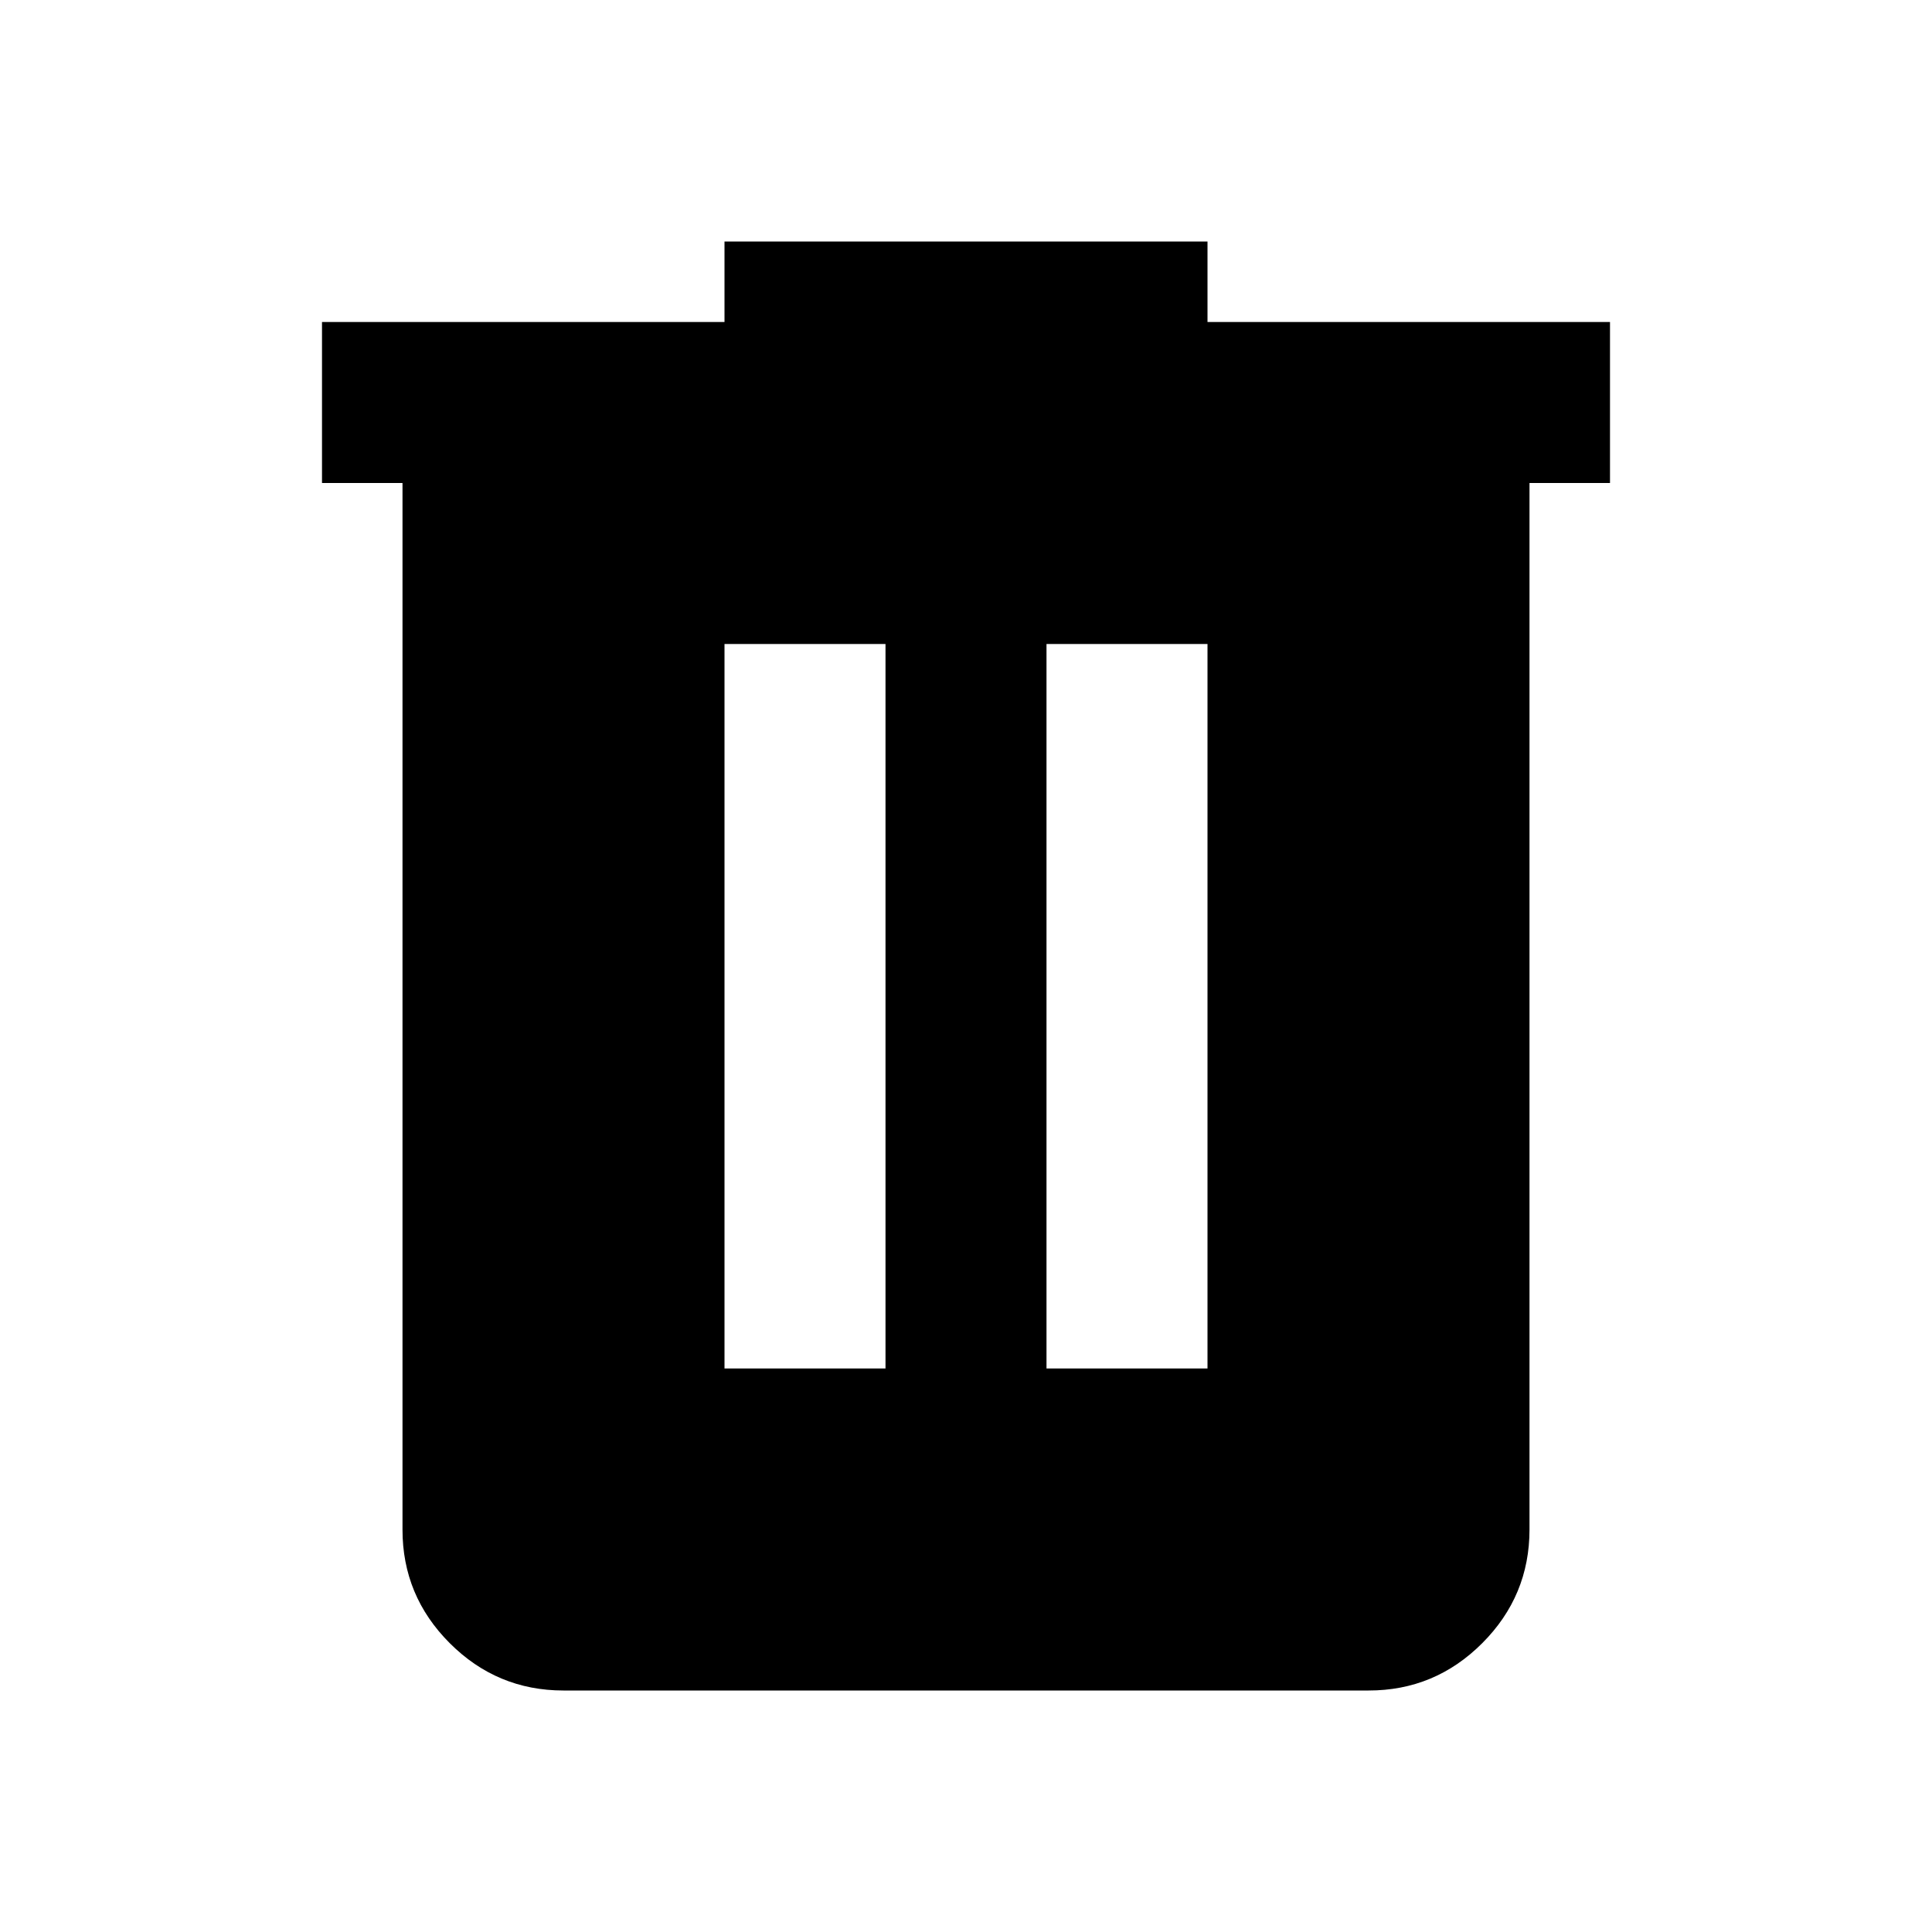
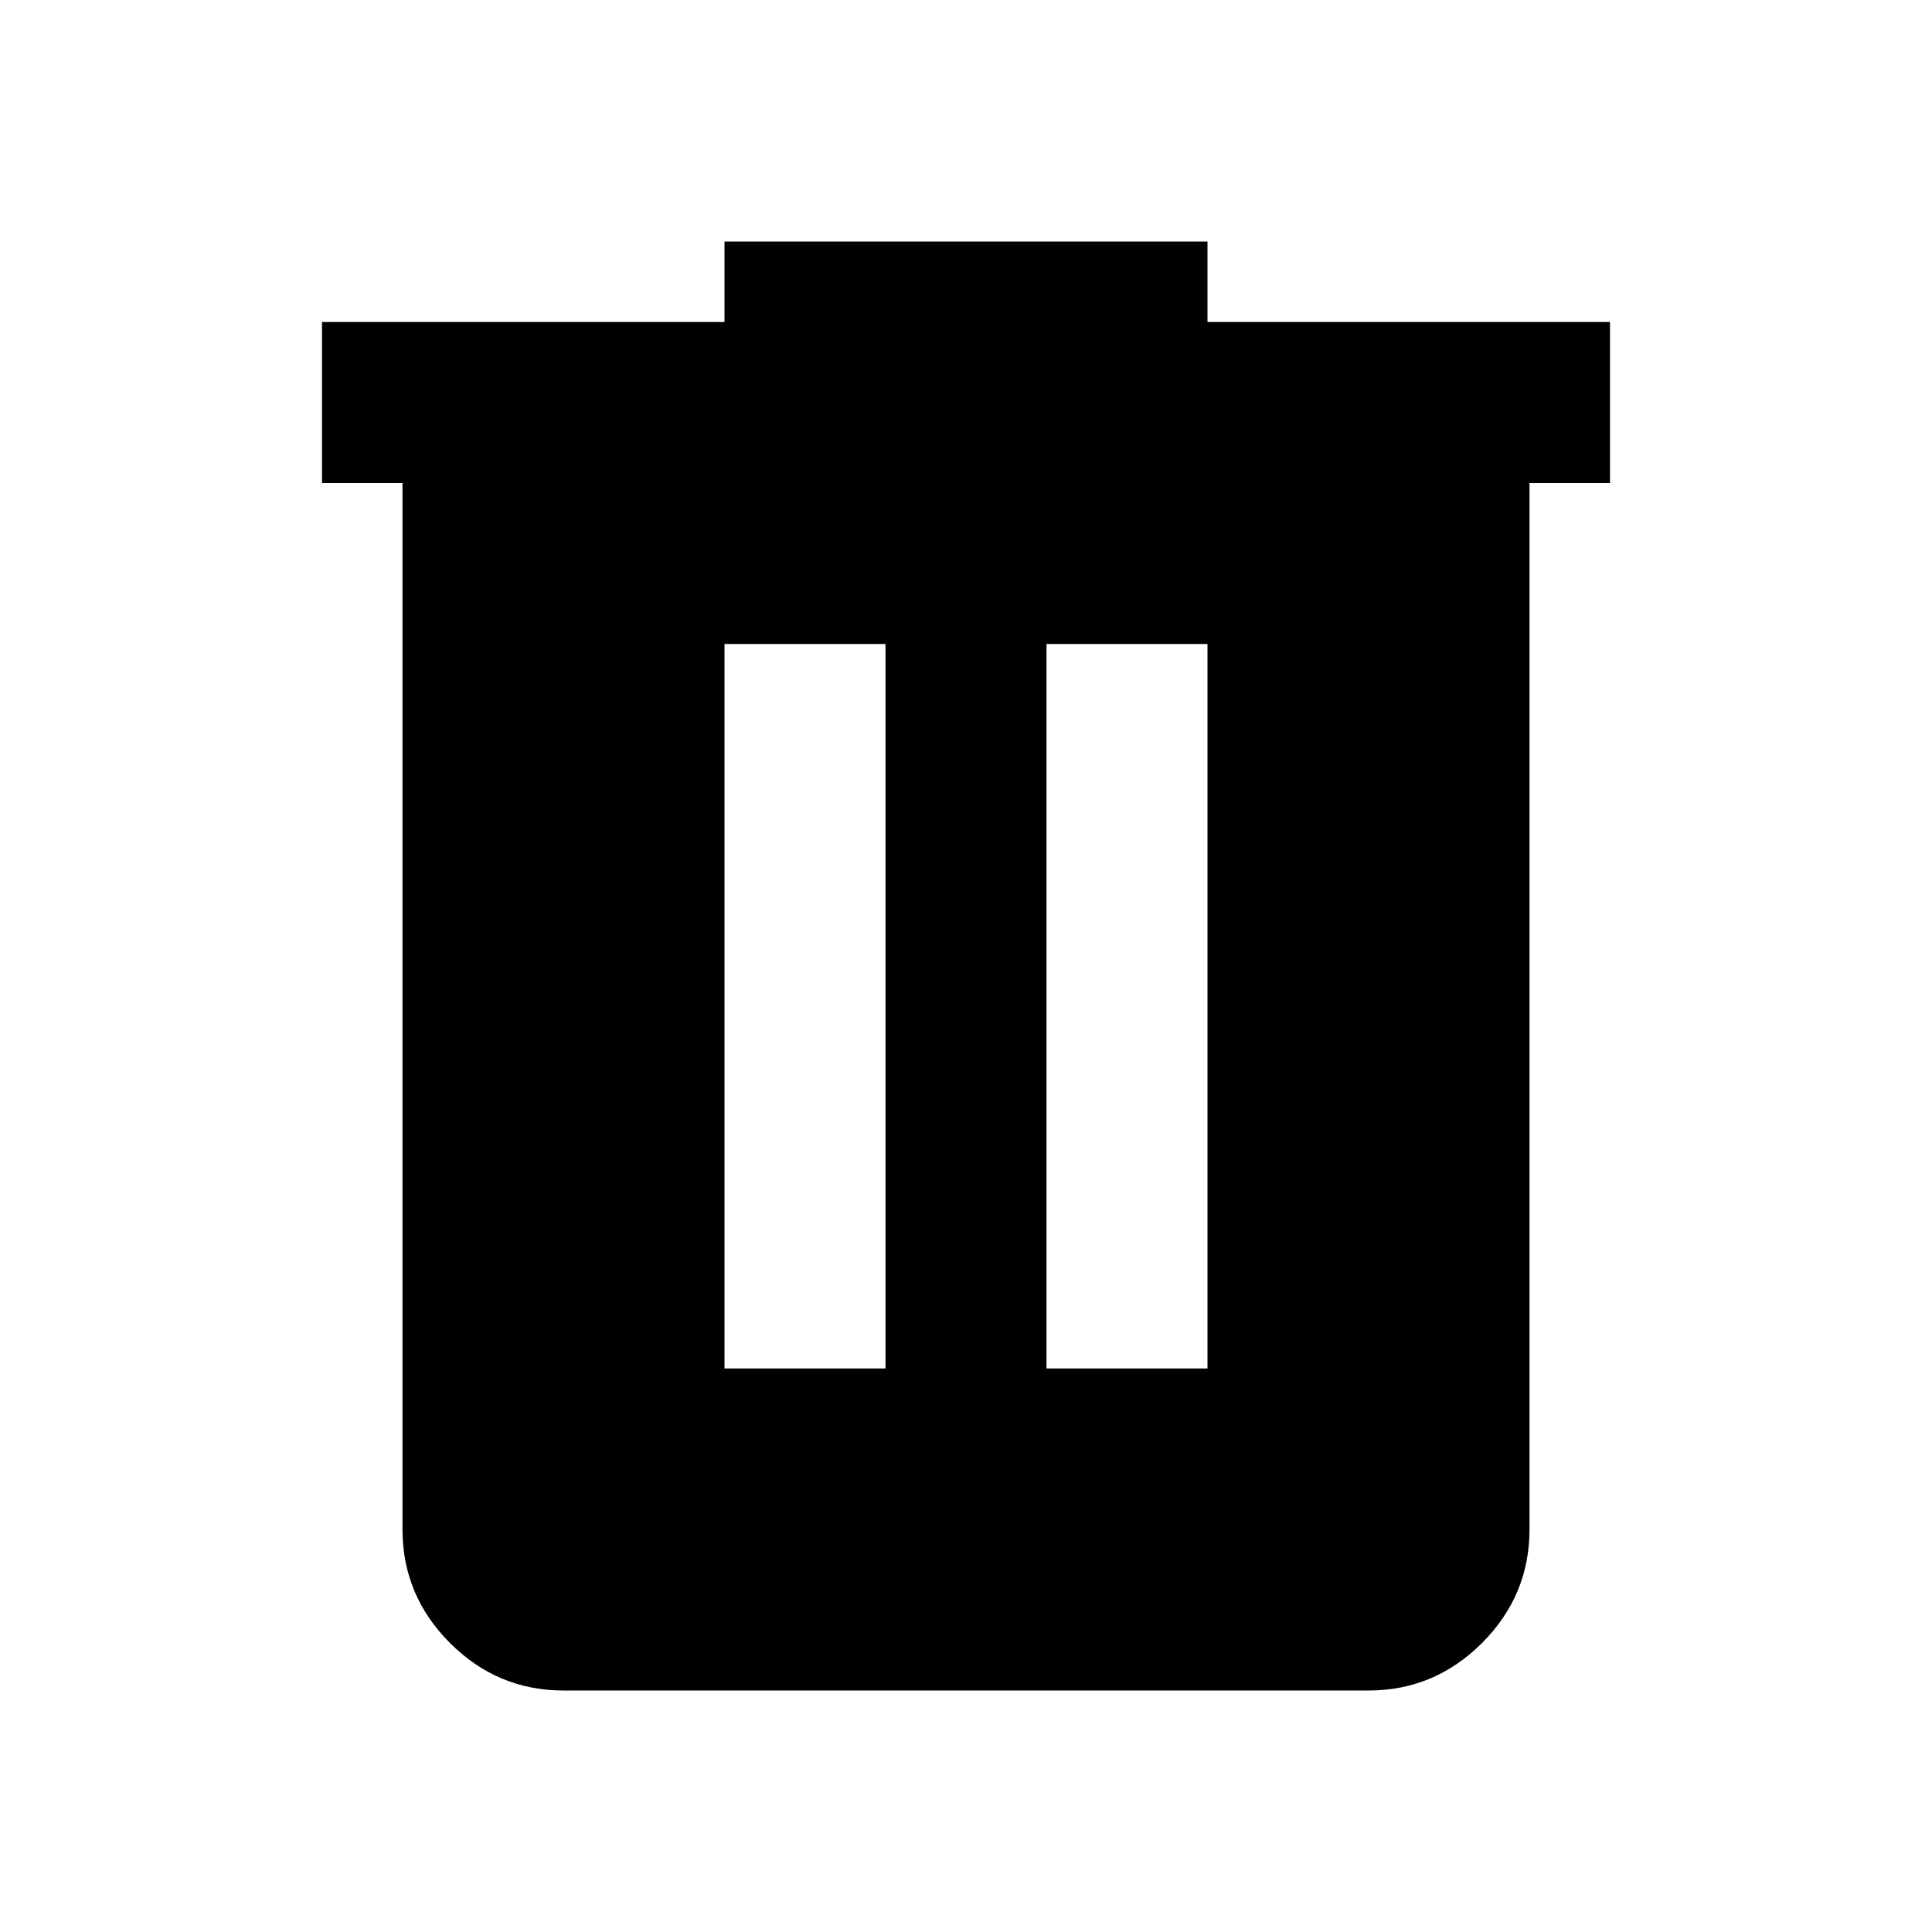
<svg xmlns="http://www.w3.org/2000/svg" viewBox="0 0 24 24" height="24px" width="24px" fill="currentColor">
-   <path d="M7,21q-0.825,0,-1.413,-0.588T5,19v-13h-1v-2h5v-1h6v1h5v2h-1v13q0,0.825,-0.588,1.413T17,21H7Zm2,-4h2v-9h-2v9Zm4,0h2v-9h-2v9Z" />
+   <path d="M7,21q-0.82,0-1.41-0.59T5,19V6H4V4H9V3h6V4h5V6H19V19q0,0.82-0.59,1.41T17,21H7Zm2-4h2V8H9v9Zm4,0h2V8H13v9Z" />
</svg>
